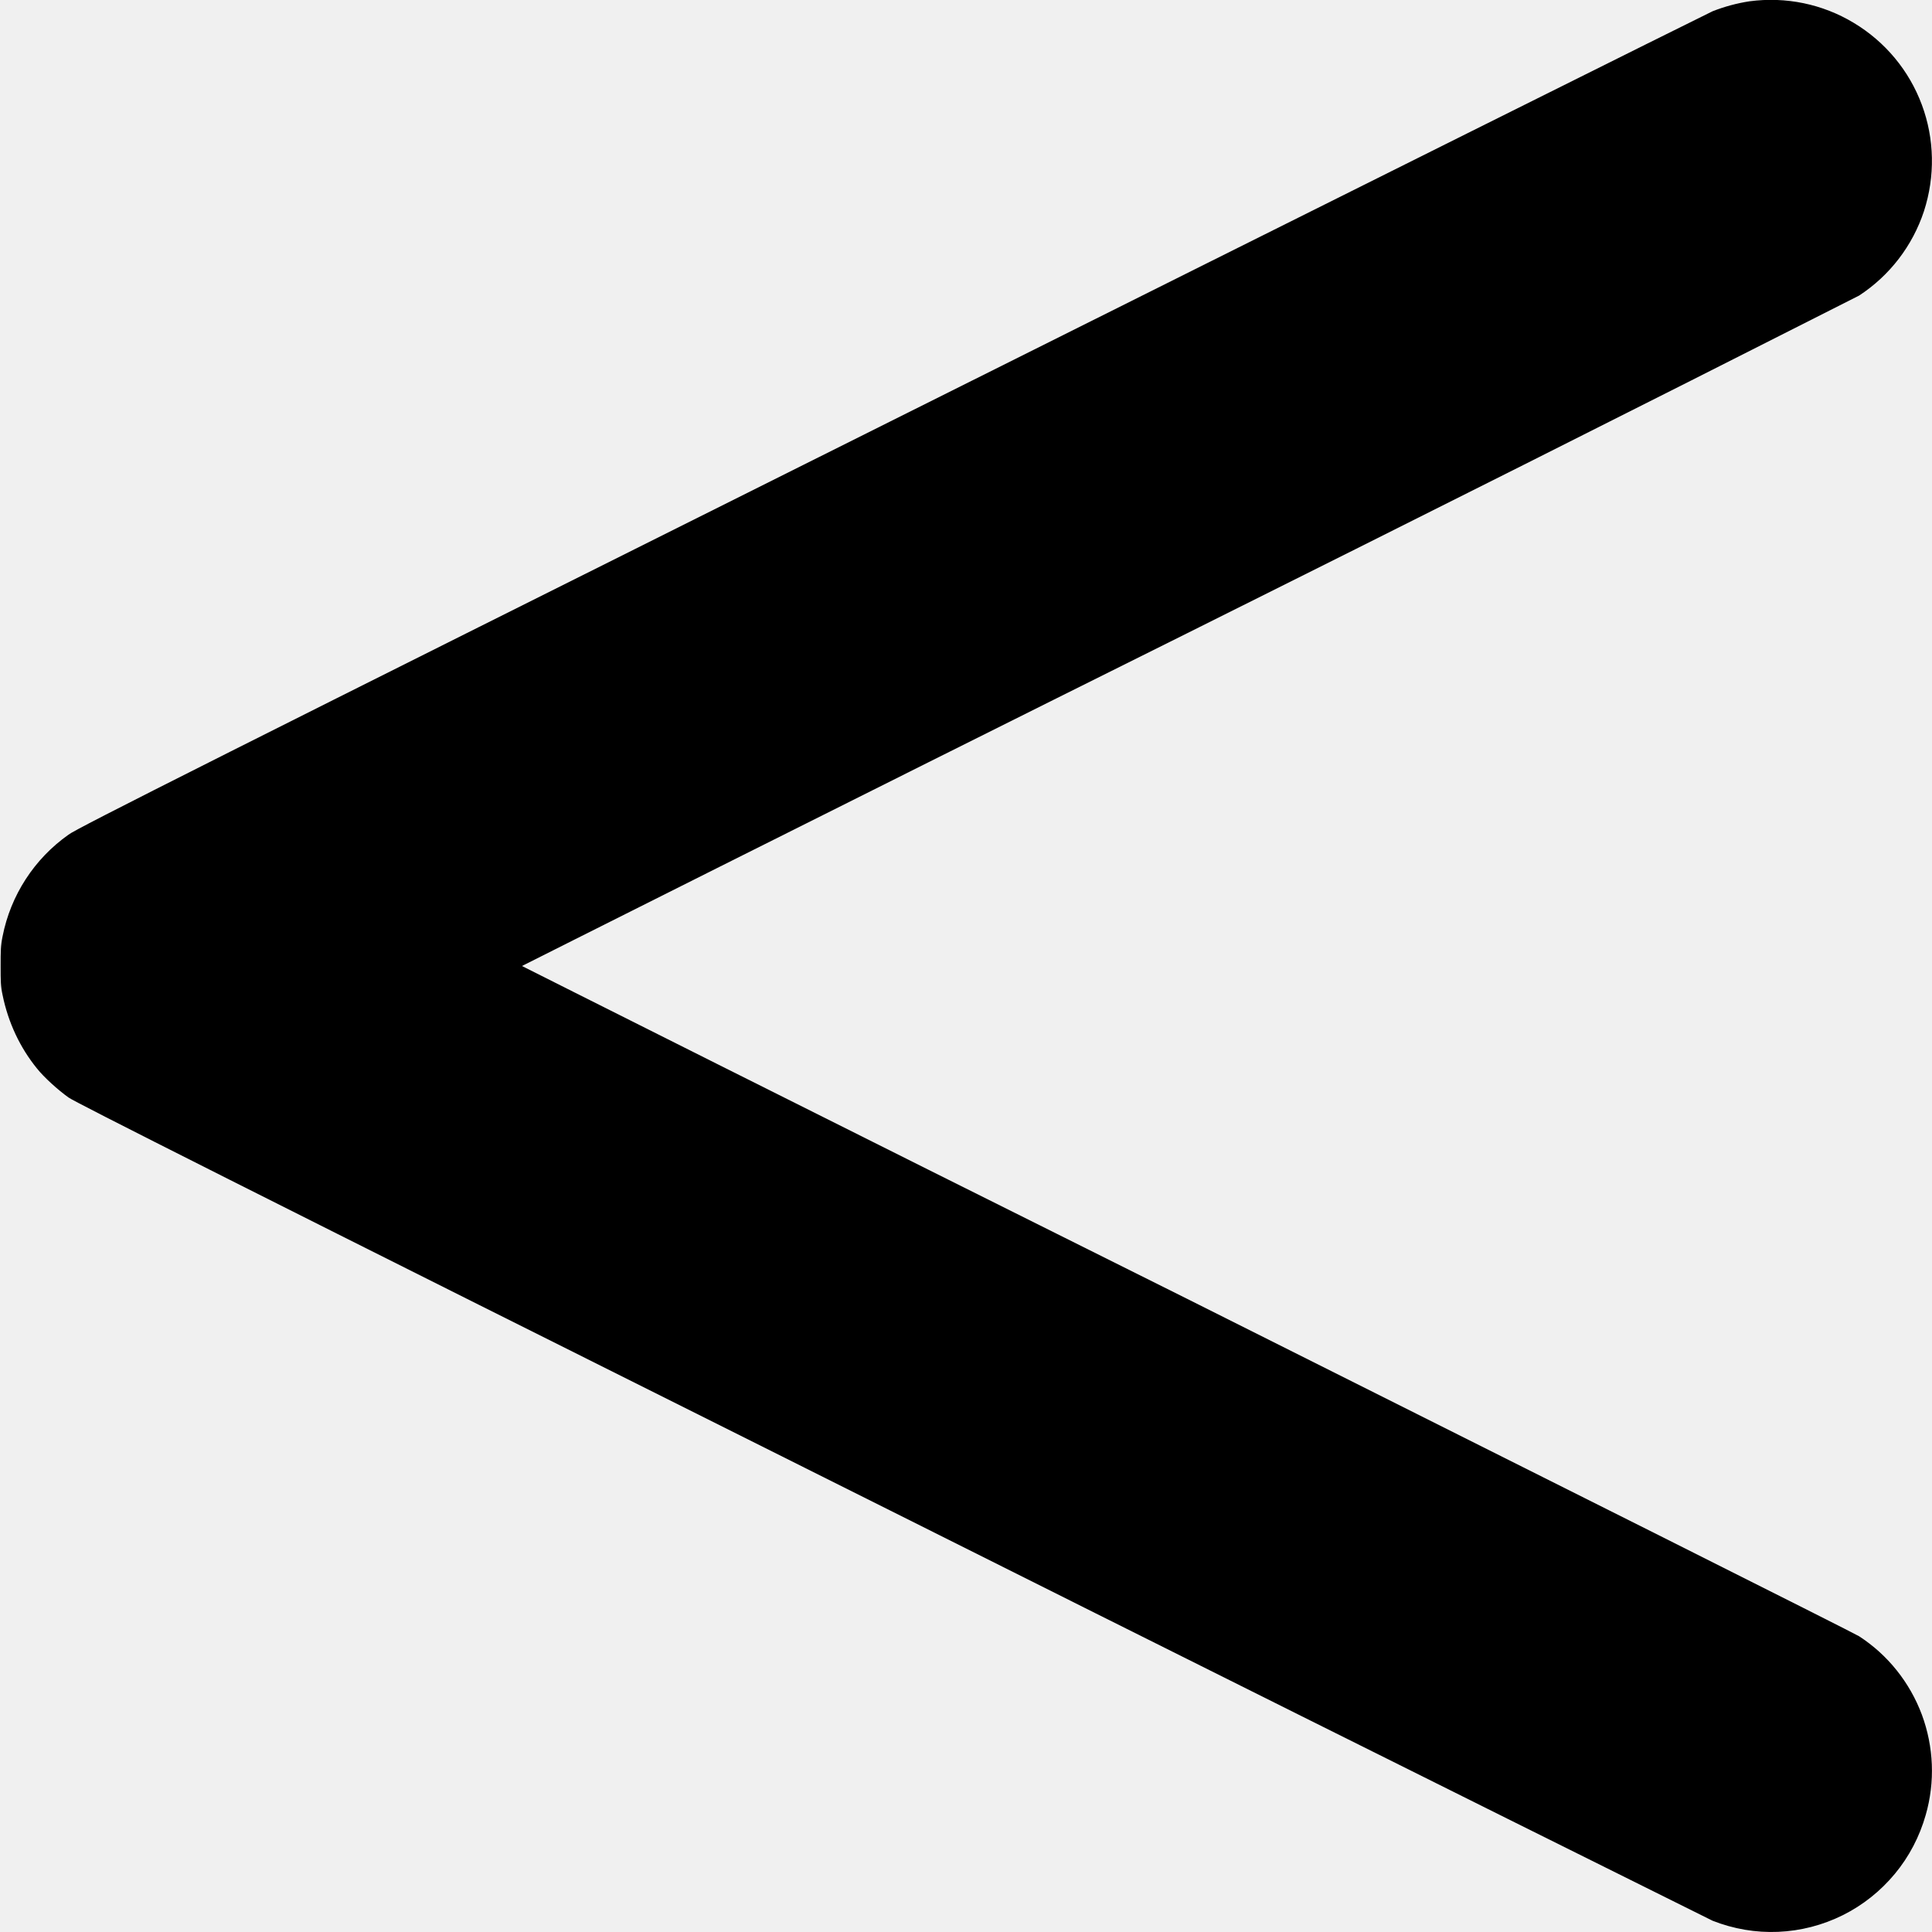
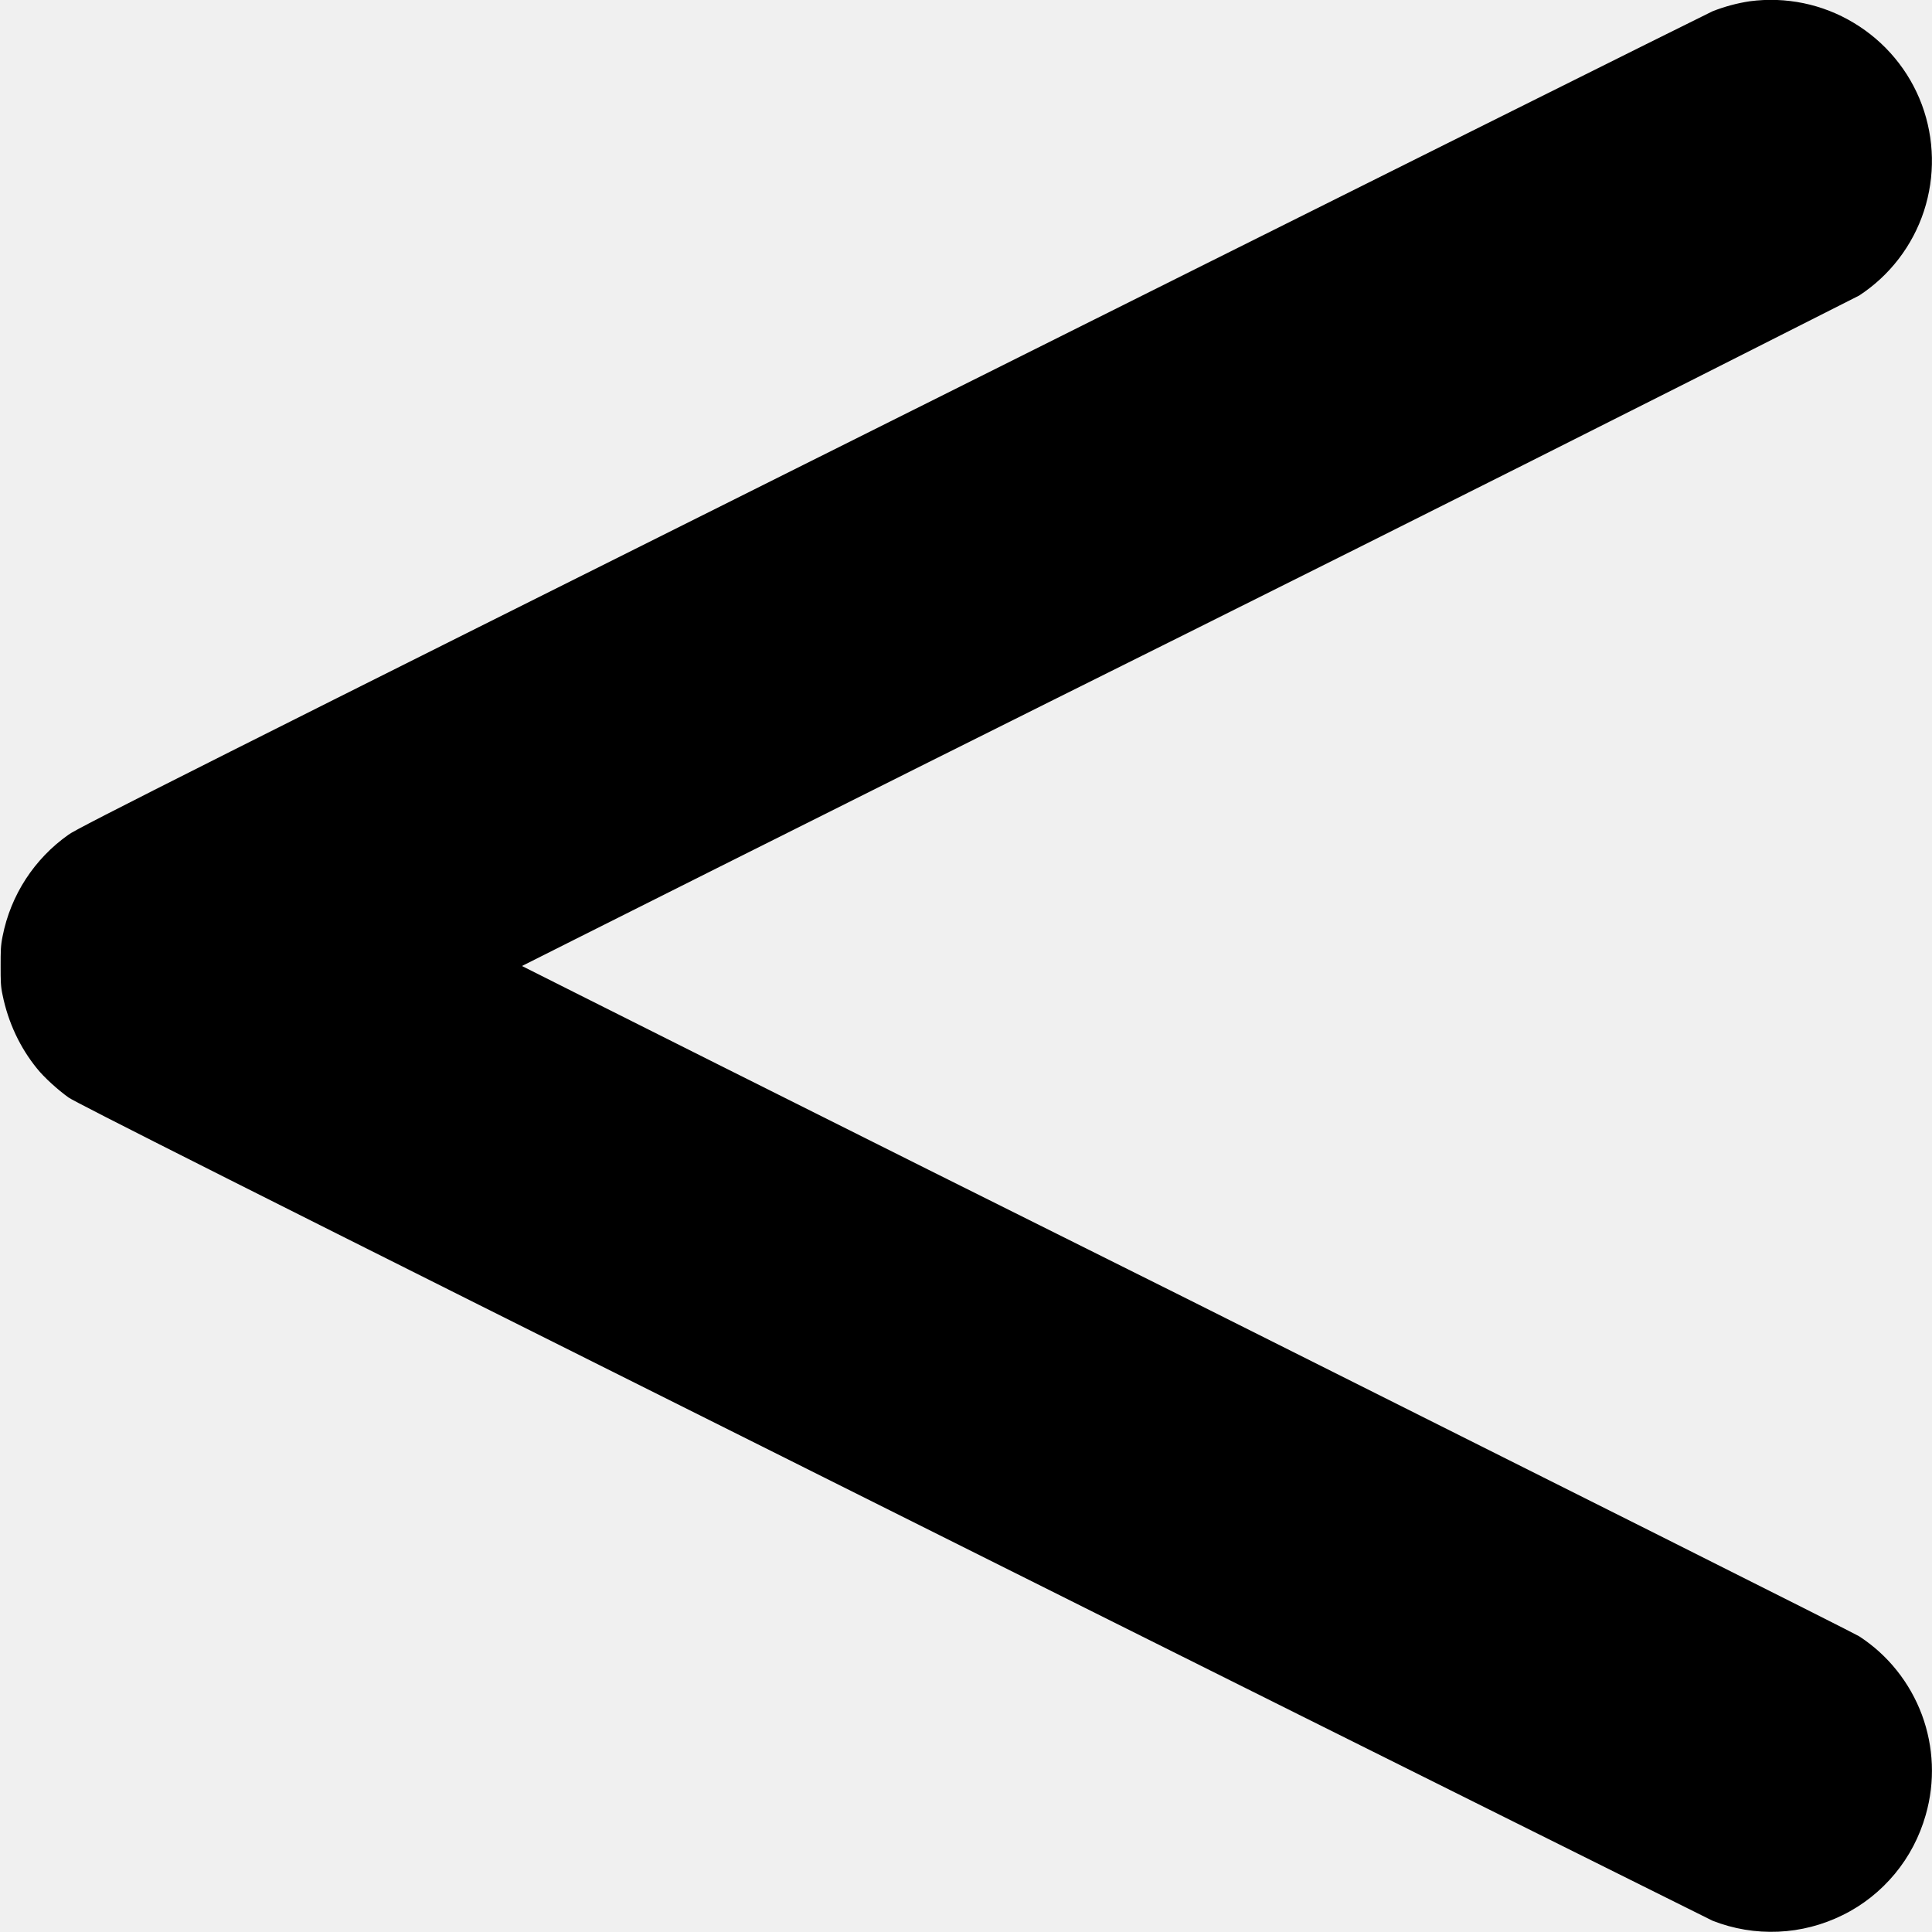
<svg xmlns="http://www.w3.org/2000/svg" width="12" height="12" viewBox="0 0 12 12" fill="none">
  <g clip-path="url(#clip0_2538_40170)">
-     <path d="M10.867 0.008C10.788 0.02 10.711 0.041 10.637 0.07C10.609 0.082 8.312 1.227 5.531 2.617C1.355 4.703 0.47 5.148 0.426 5.184C0.213 5.334 0.066 5.561 0.016 5.816C0.004 5.875 0.004 5.906 0.004 6C0.004 6.094 0.004 6.125 0.016 6.18C0.051 6.352 0.125 6.508 0.23 6.637C0.273 6.691 0.36 6.77 0.426 6.817C0.469 6.847 1.356 7.297 5.531 9.383C7.232 10.235 8.934 11.084 10.637 11.93C10.767 11.981 10.905 12.005 11.045 11.999C11.184 11.993 11.32 11.958 11.445 11.896C11.57 11.834 11.68 11.746 11.769 11.639C11.858 11.532 11.923 11.407 11.961 11.273C12.02 11.068 12.011 10.85 11.937 10.65C11.862 10.45 11.726 10.279 11.547 10.163C11.52 10.145 9.641 9.203 7.371 8.066C5.098 6.934 3.242 6 3.242 6C3.242 6 5.098 5.066 7.372 3.934C8.766 3.239 10.158 2.54 11.547 1.836C11.737 1.712 11.879 1.527 11.95 1.312C12.02 1.096 12.016 0.863 11.937 0.651C11.858 0.438 11.709 0.259 11.514 0.142C11.32 0.025 11.092 -0.022 10.867 0.008Z" fill="currentColor" />
+     <path d="M10.867 0.008C10.788 0.02 10.711 0.041 10.637 0.07C10.609 0.082 8.312 1.227 5.531 2.617C1.355 4.703 0.47 5.148 0.426 5.184C0.213 5.334 0.066 5.56 0.016 5.816C0.004 5.875 0.004 5.906 0.004 6C0.004 6.094 0.004 6.125 0.016 6.18C0.051 6.352 0.125 6.508 0.23 6.637C0.273 6.691 0.36 6.77 0.426 6.817C0.469 6.847 1.356 7.297 5.531 9.383C7.232 10.234 8.934 11.083 10.637 11.93C10.767 11.981 10.905 12.004 11.045 11.998C11.184 11.992 11.32 11.957 11.445 11.895C11.57 11.834 11.68 11.746 11.769 11.639C11.858 11.532 11.923 11.407 11.961 11.273C12.02 11.068 12.011 10.849 11.937 10.65C11.862 10.45 11.726 10.279 11.547 10.163C11.52 10.145 9.641 9.203 7.371 8.066C5.098 6.934 3.242 6 3.242 6C3.242 6 5.098 5.066 7.372 3.934C8.766 3.239 10.158 2.54 11.547 1.836C11.737 1.712 11.879 1.527 11.95 1.311C12.02 1.096 12.016 0.863 11.937 0.65C11.858 0.438 11.709 0.259 11.514 0.142C11.32 0.025 11.092 -0.022 10.867 0.008Z" fill="currentColor" />
  </g>
  <defs>
    <clipPath id="clip0_2538_40170">
      <rect width="12" height="12" fill="white" />
    </clipPath>
  </defs>
</svg>
